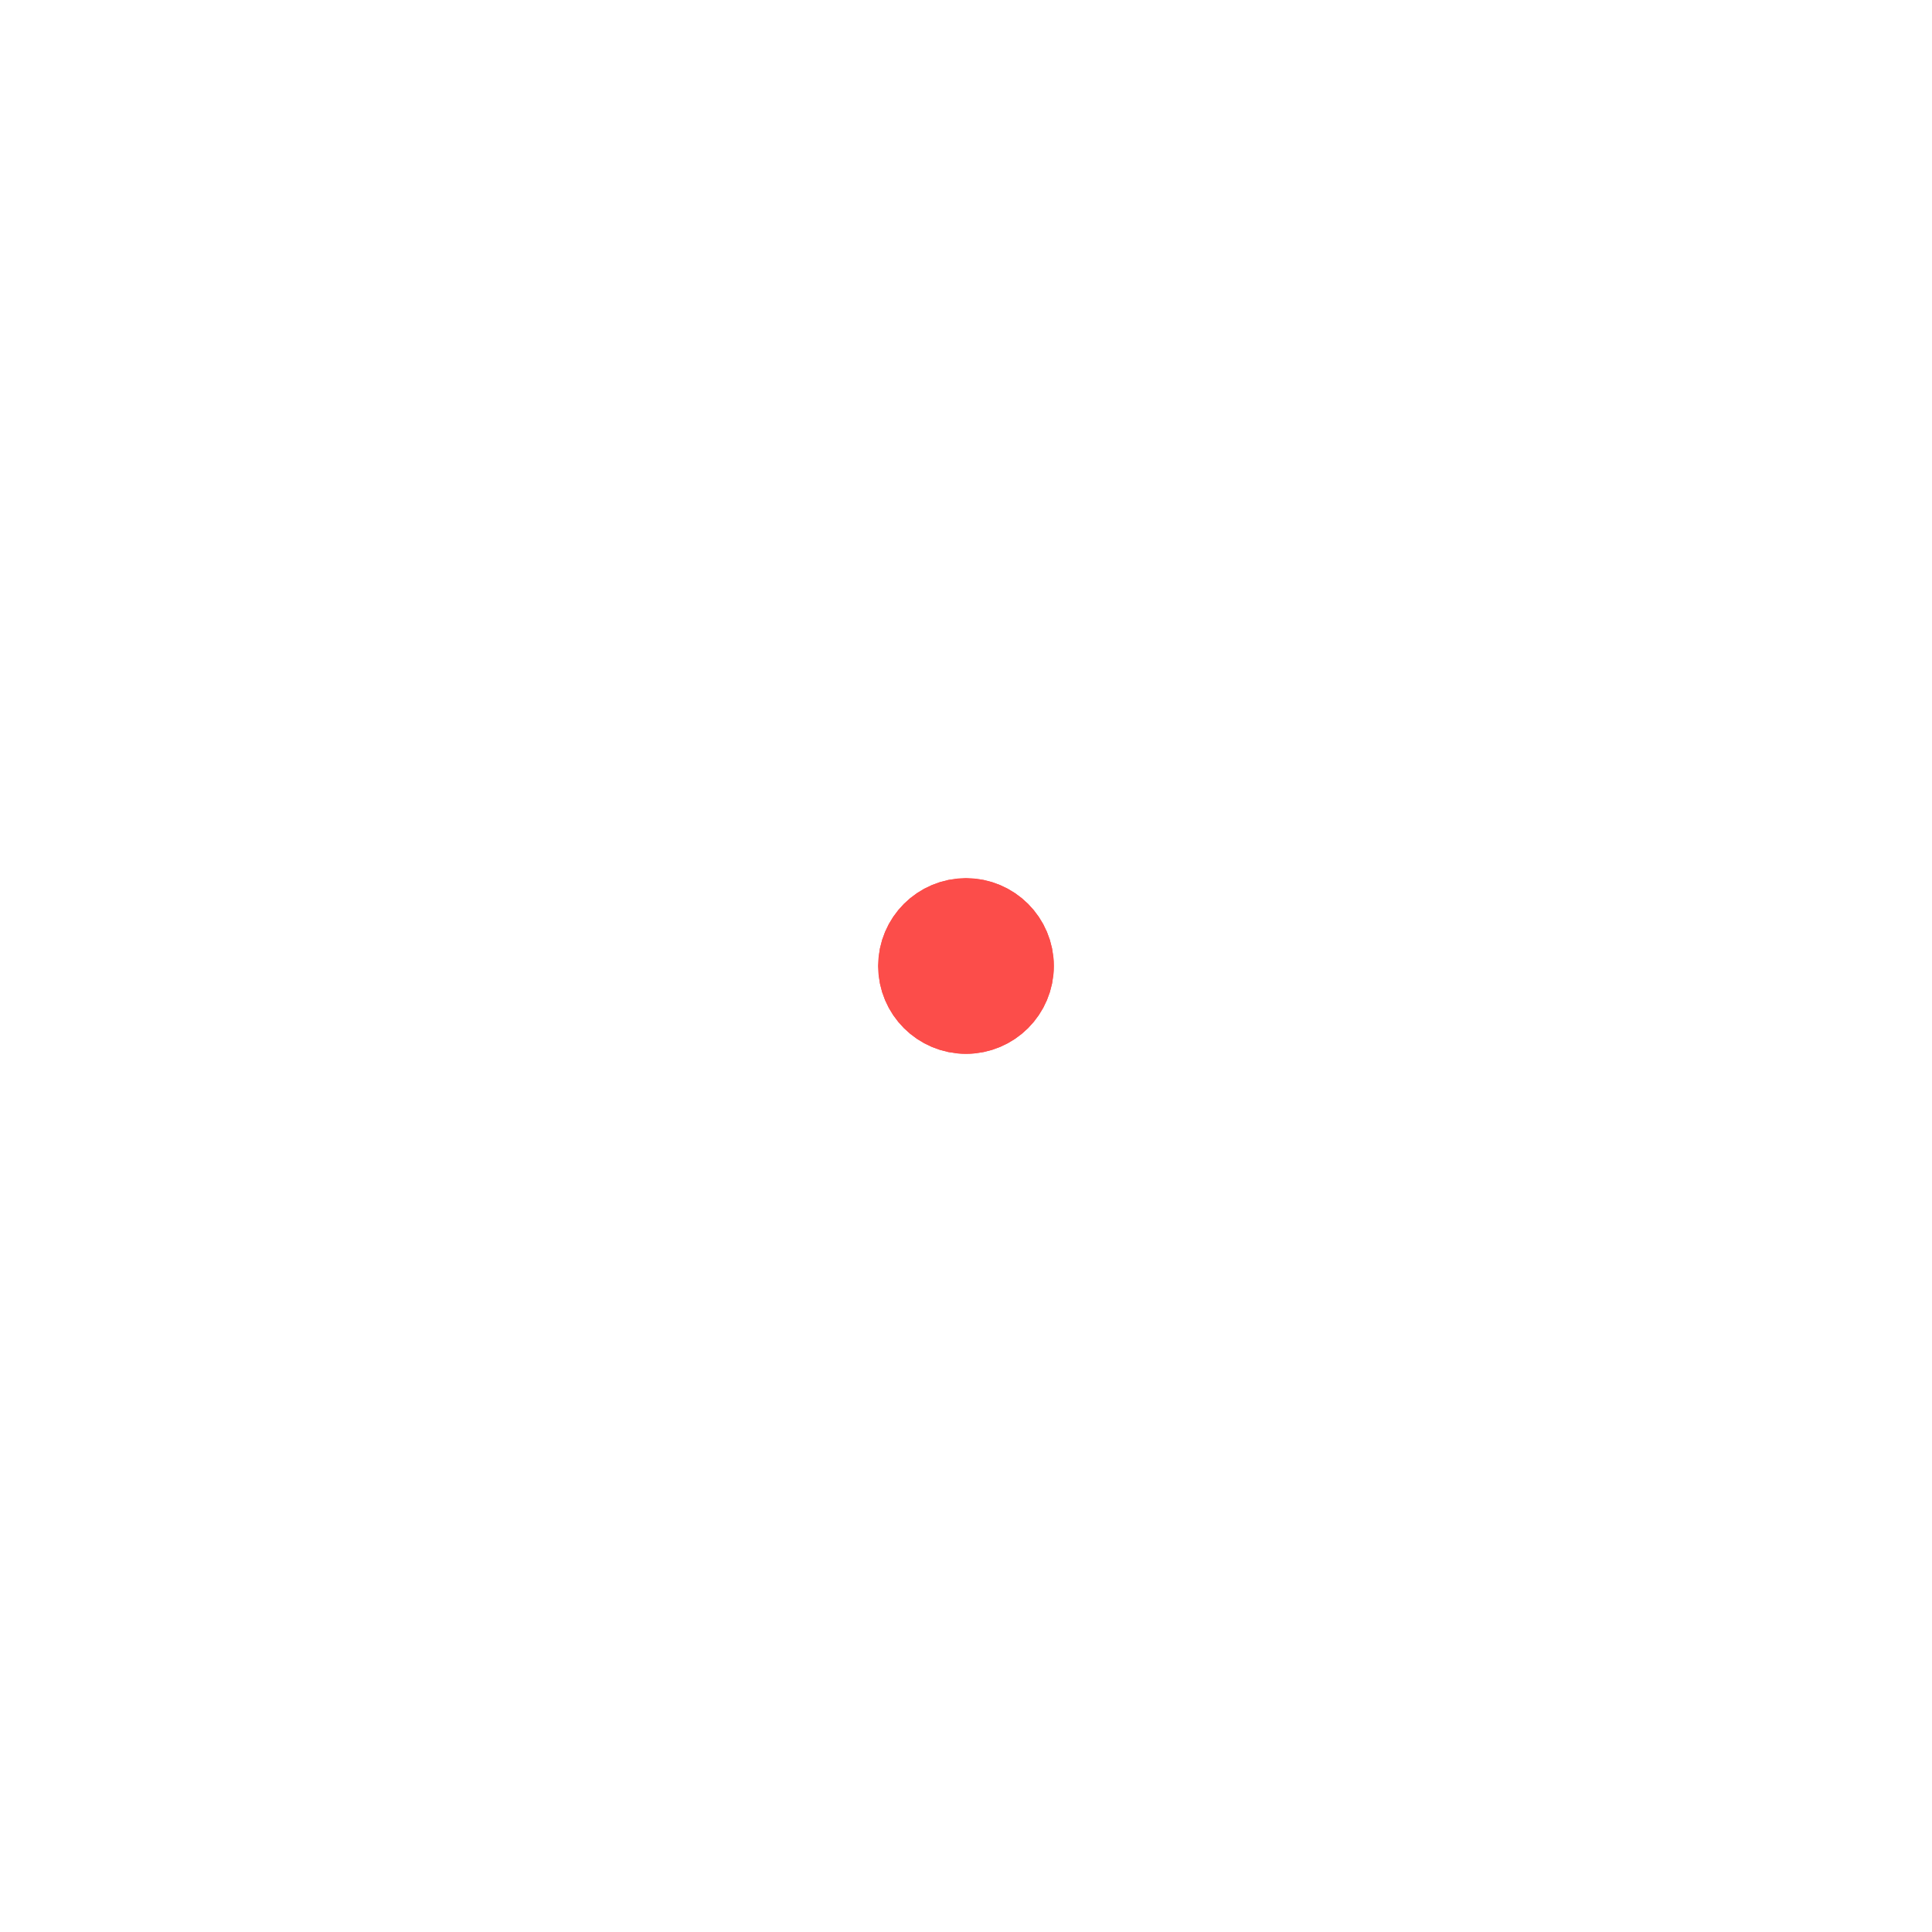
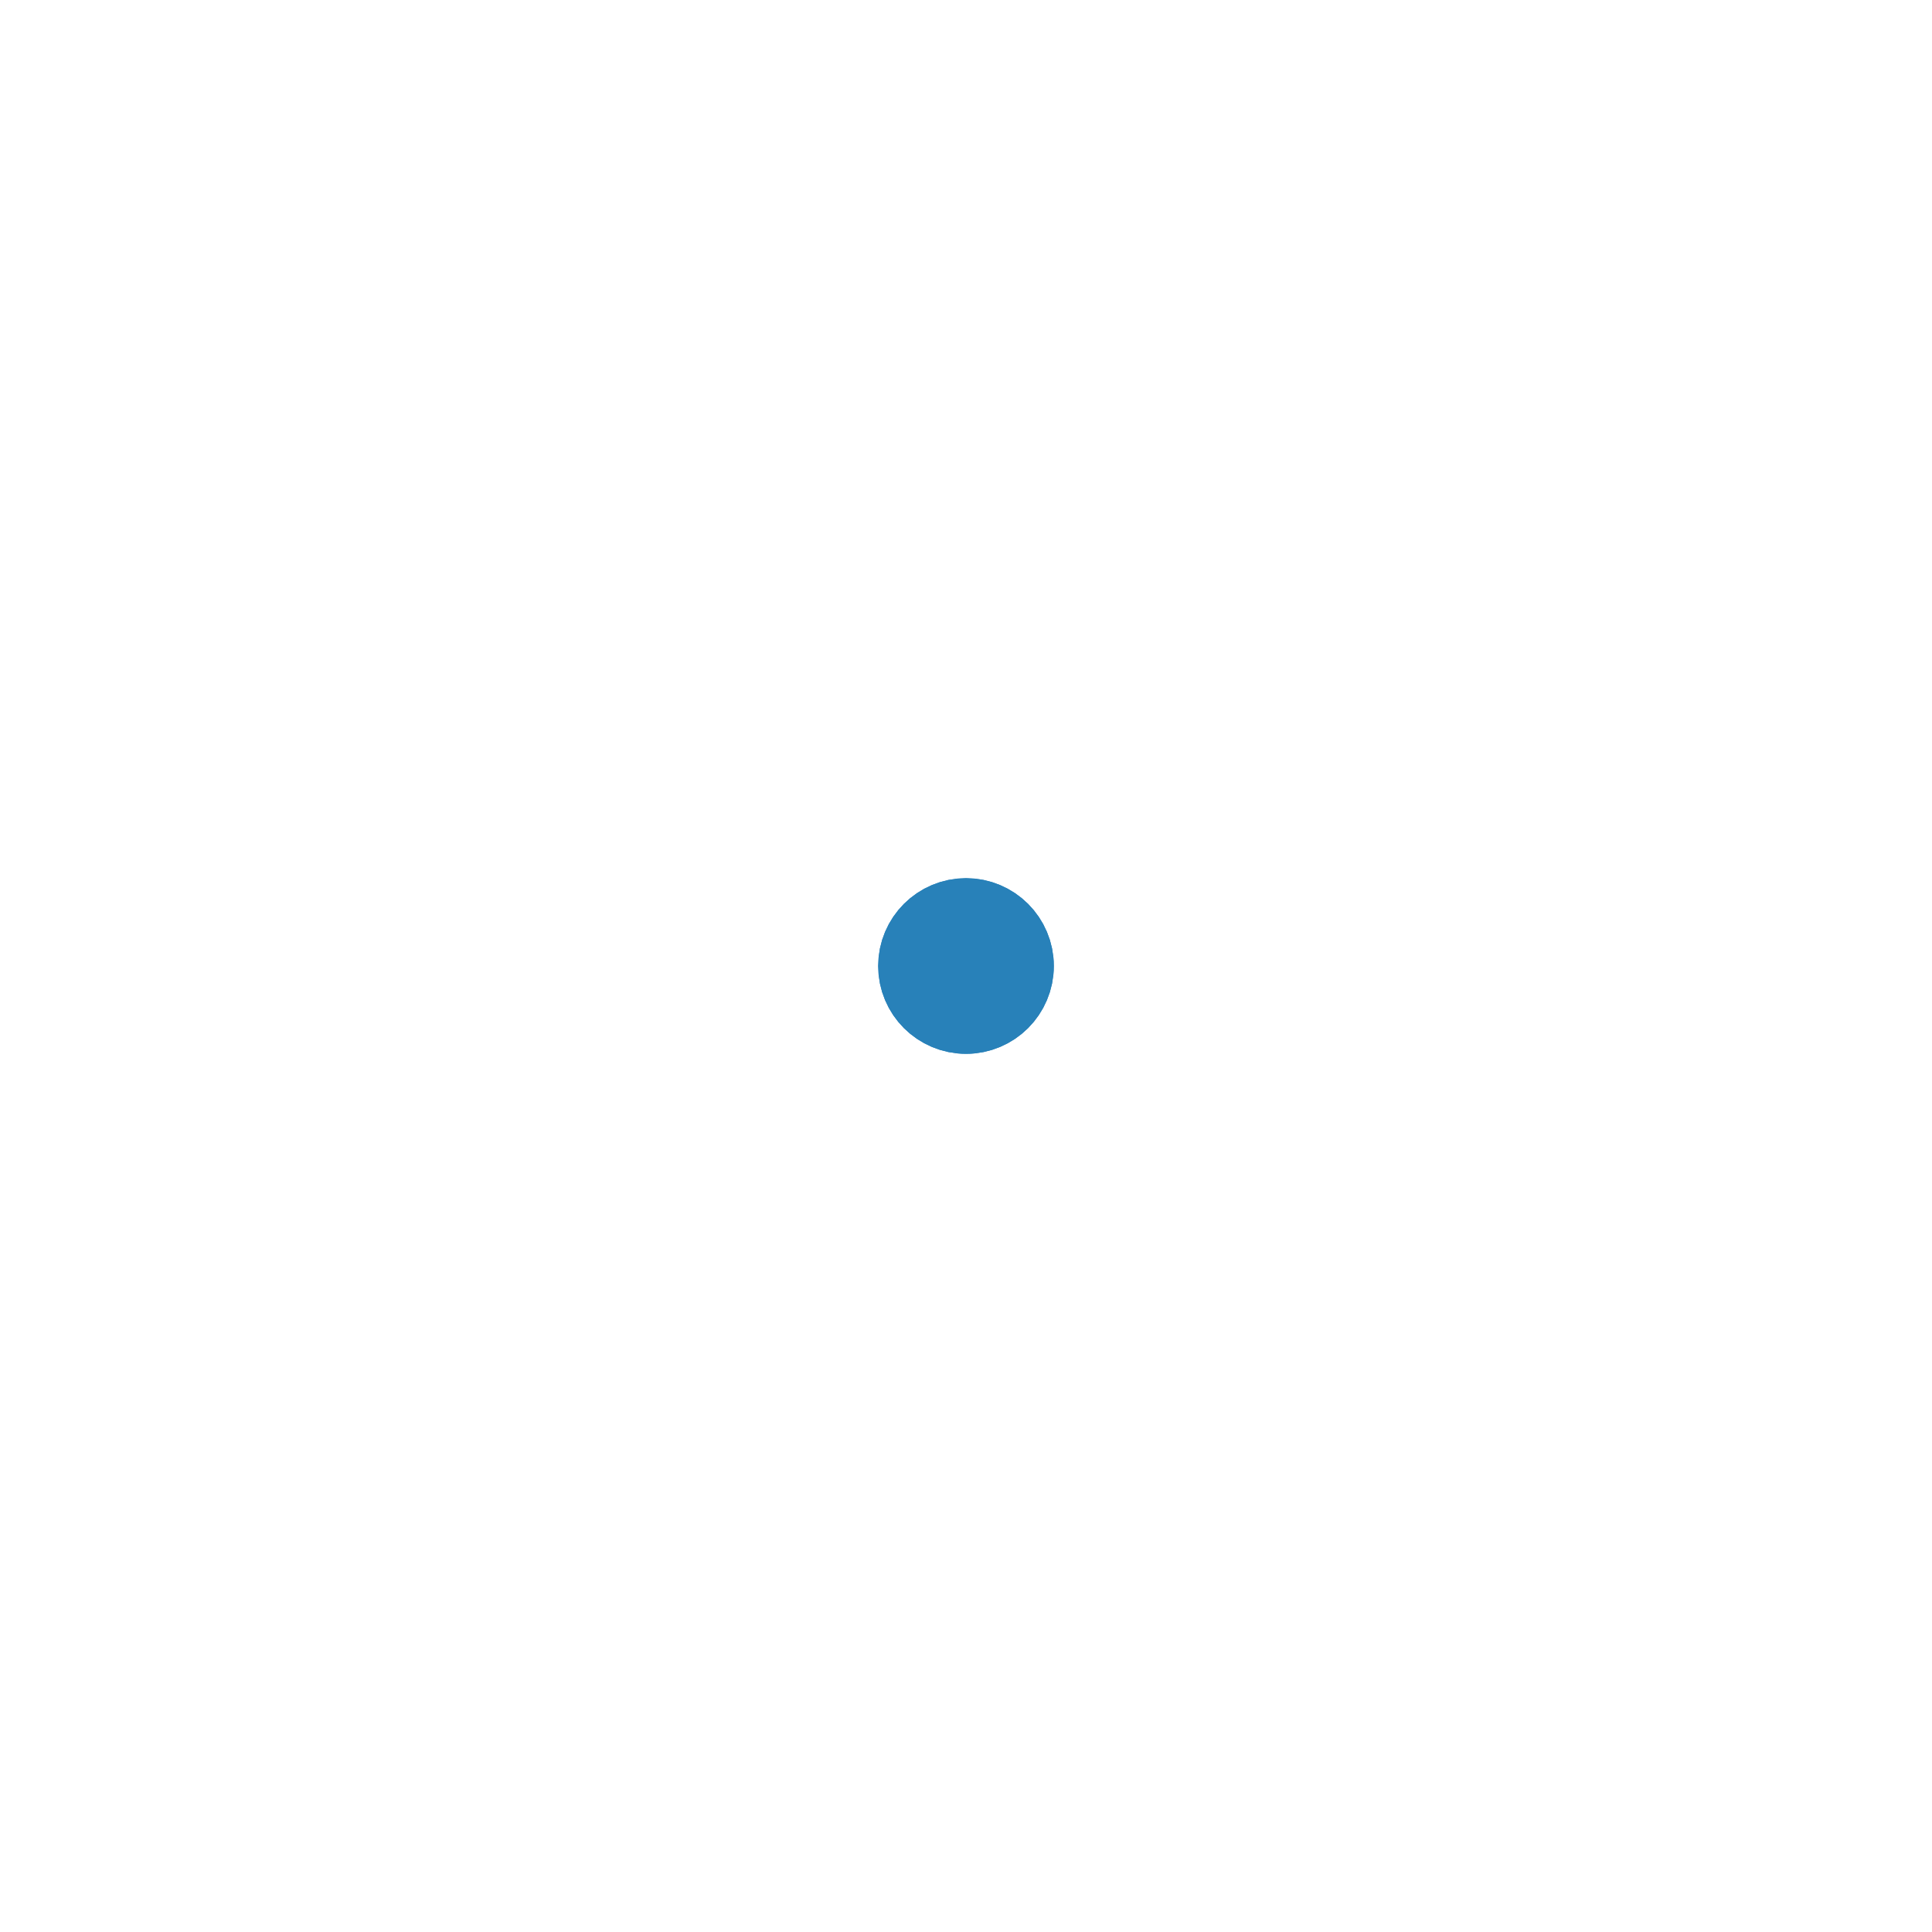
- <svg xmlns="http://www.w3.org/2000/svg" width="44" height="44" viewBox="0 0 44 44" stroke="#fc4d4a">
+ <svg xmlns="http://www.w3.org/2000/svg" width="44" height="44" viewBox="0 0 44 44" stroke="#2881b9">
  <g fill="none" fill-rule="evenodd" stroke-width="2">
    <circle cx="22" cy="22" r="1">
      <animate attributeName="r" begin="0s" dur="1.8s" values="1; 20" calcMode="spline" keyTimes="0; 1" keySplines="0.165, 0.84, 0.44, 1" repeatCount="indefinite" />
      <animate attributeName="stroke-opacity" begin="0s" dur="1.8s" values="1; 0" calcMode="spline" keyTimes="0; 1" keySplines="0.3, 0.61, 0.355, 1" repeatCount="indefinite" />
    </circle>
    <circle cx="22" cy="22" r="1">
      <animate attributeName="r" begin="-0.9s" dur="1.8s" values="1; 20" calcMode="spline" keyTimes="0; 1" keySplines="0.165, 0.84, 0.44, 1" repeatCount="indefinite" />
      <animate attributeName="stroke-opacity" begin="-0.9s" dur="1.8s" values="1; 0" calcMode="spline" keyTimes="0; 1" keySplines="0.3, 0.61, 0.355, 1" repeatCount="indefinite" />
    </circle>
  </g>
</svg>
